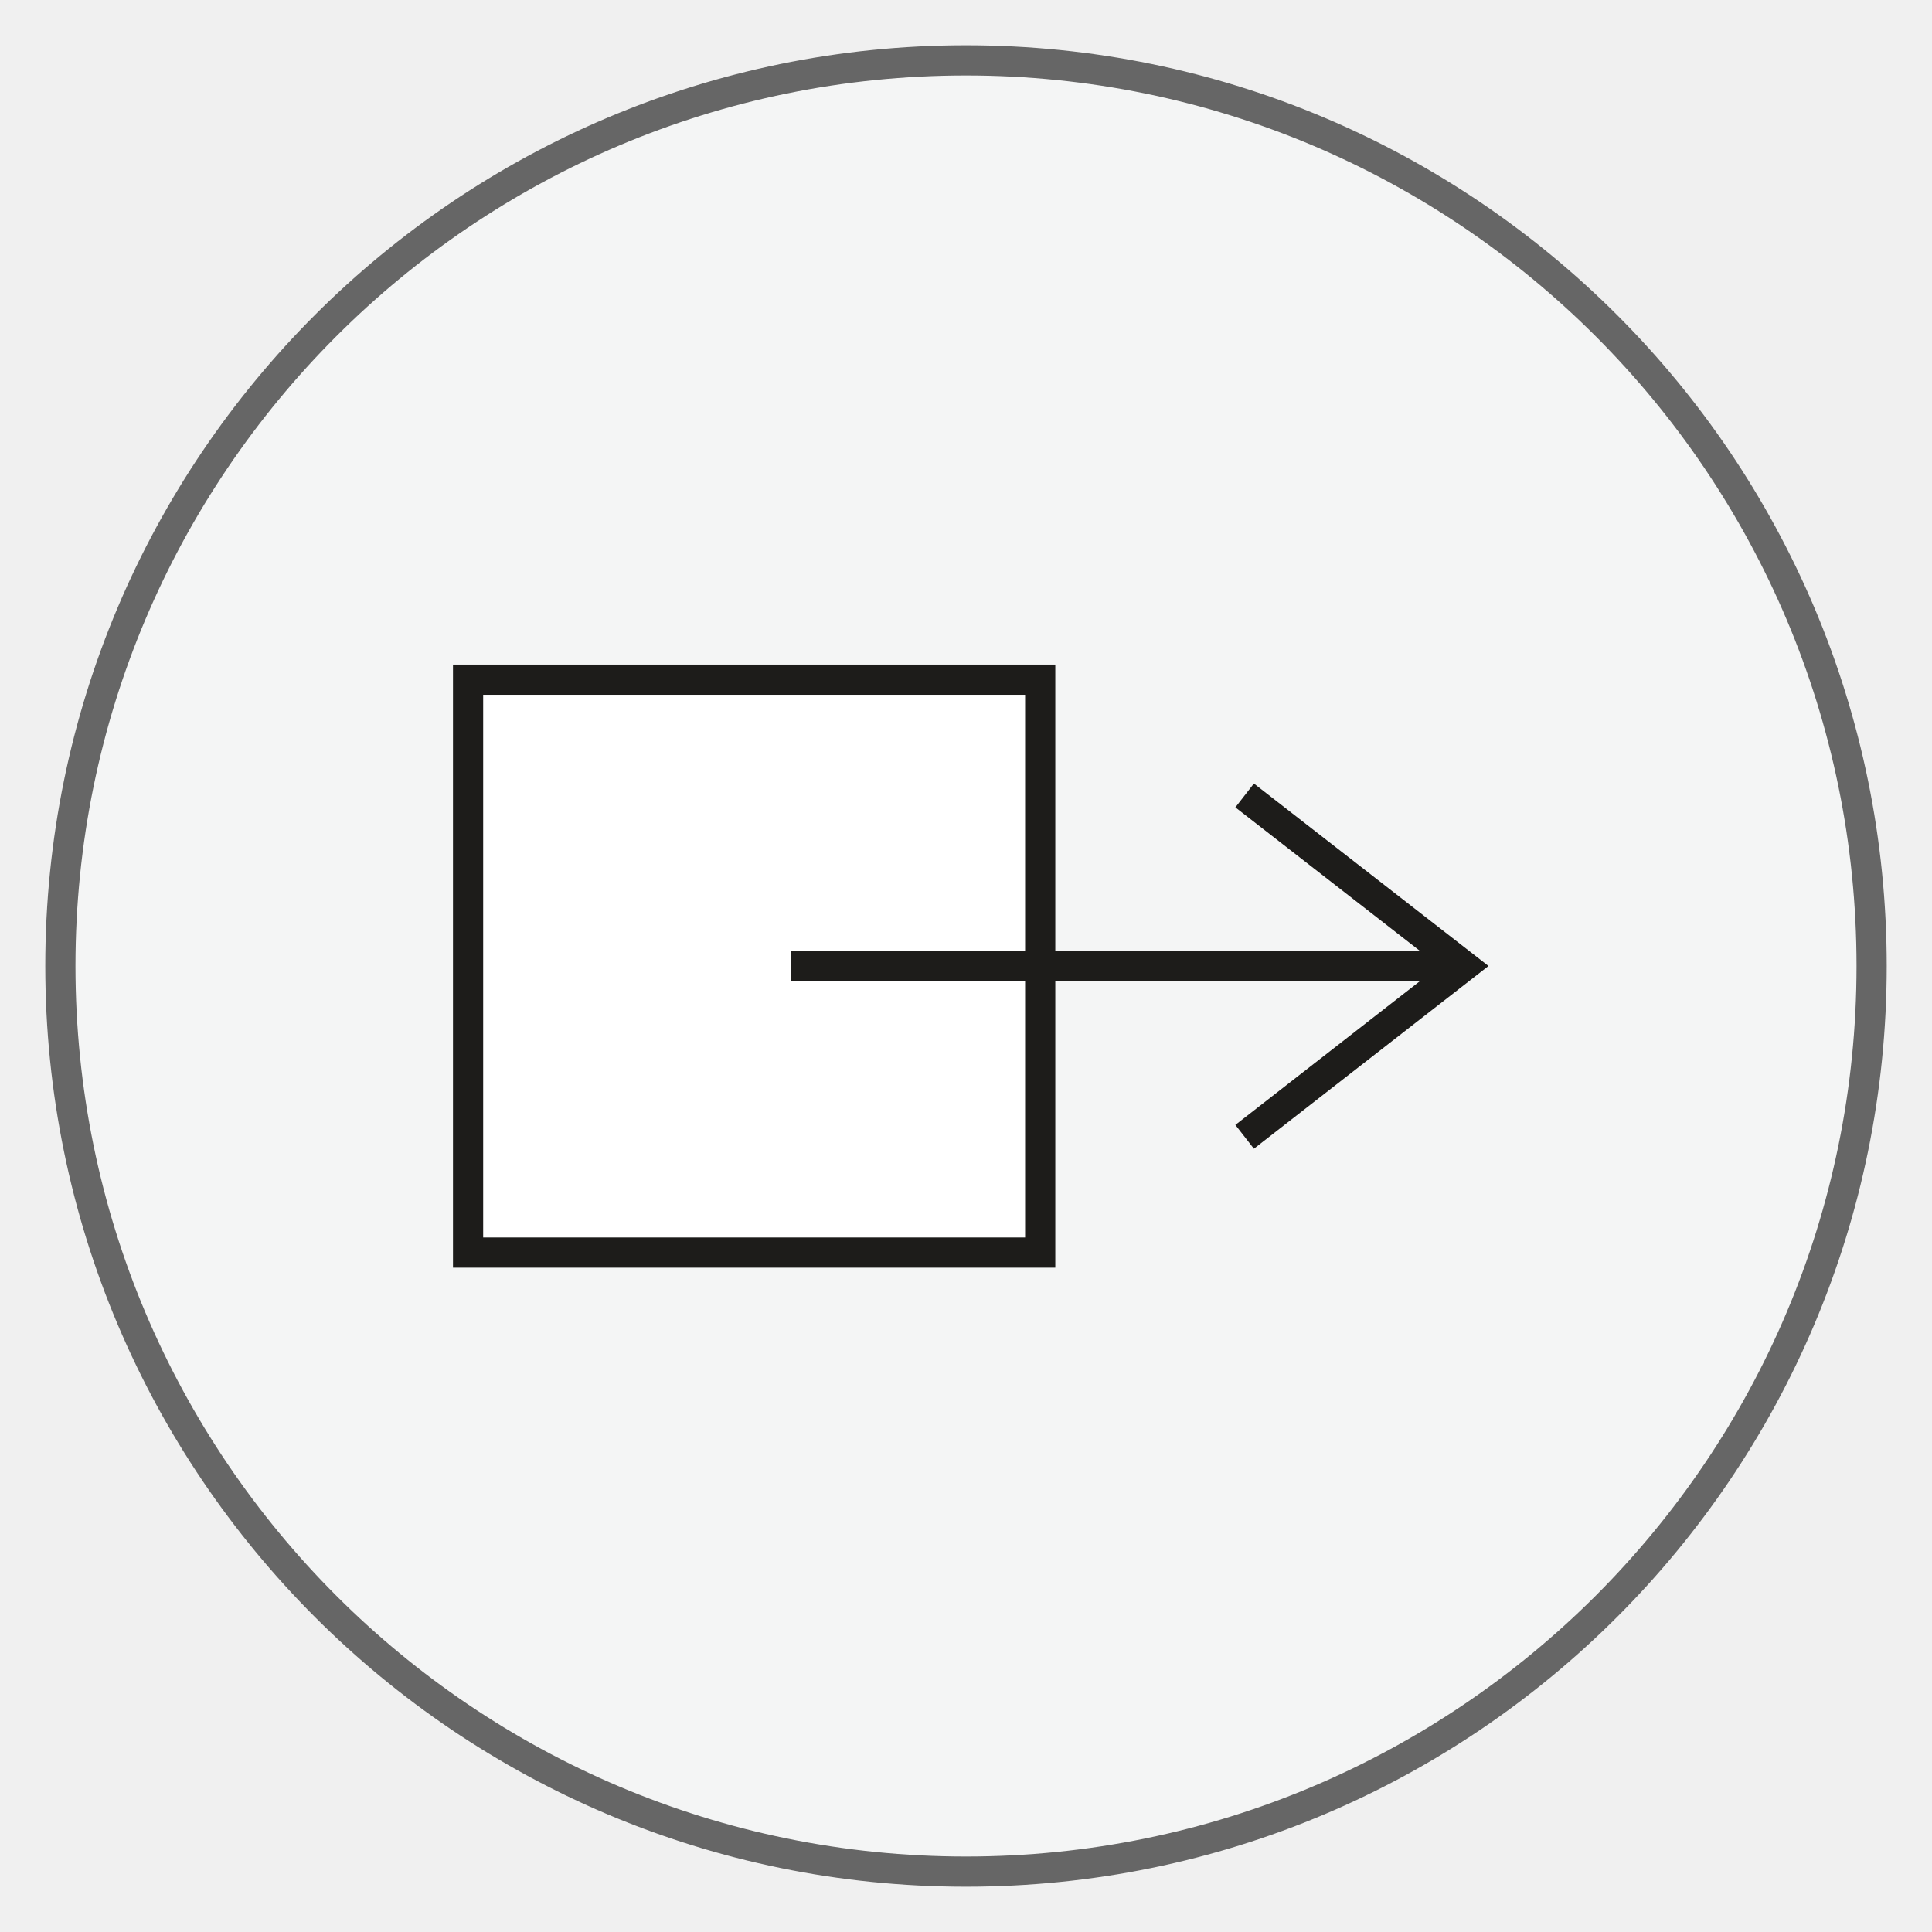
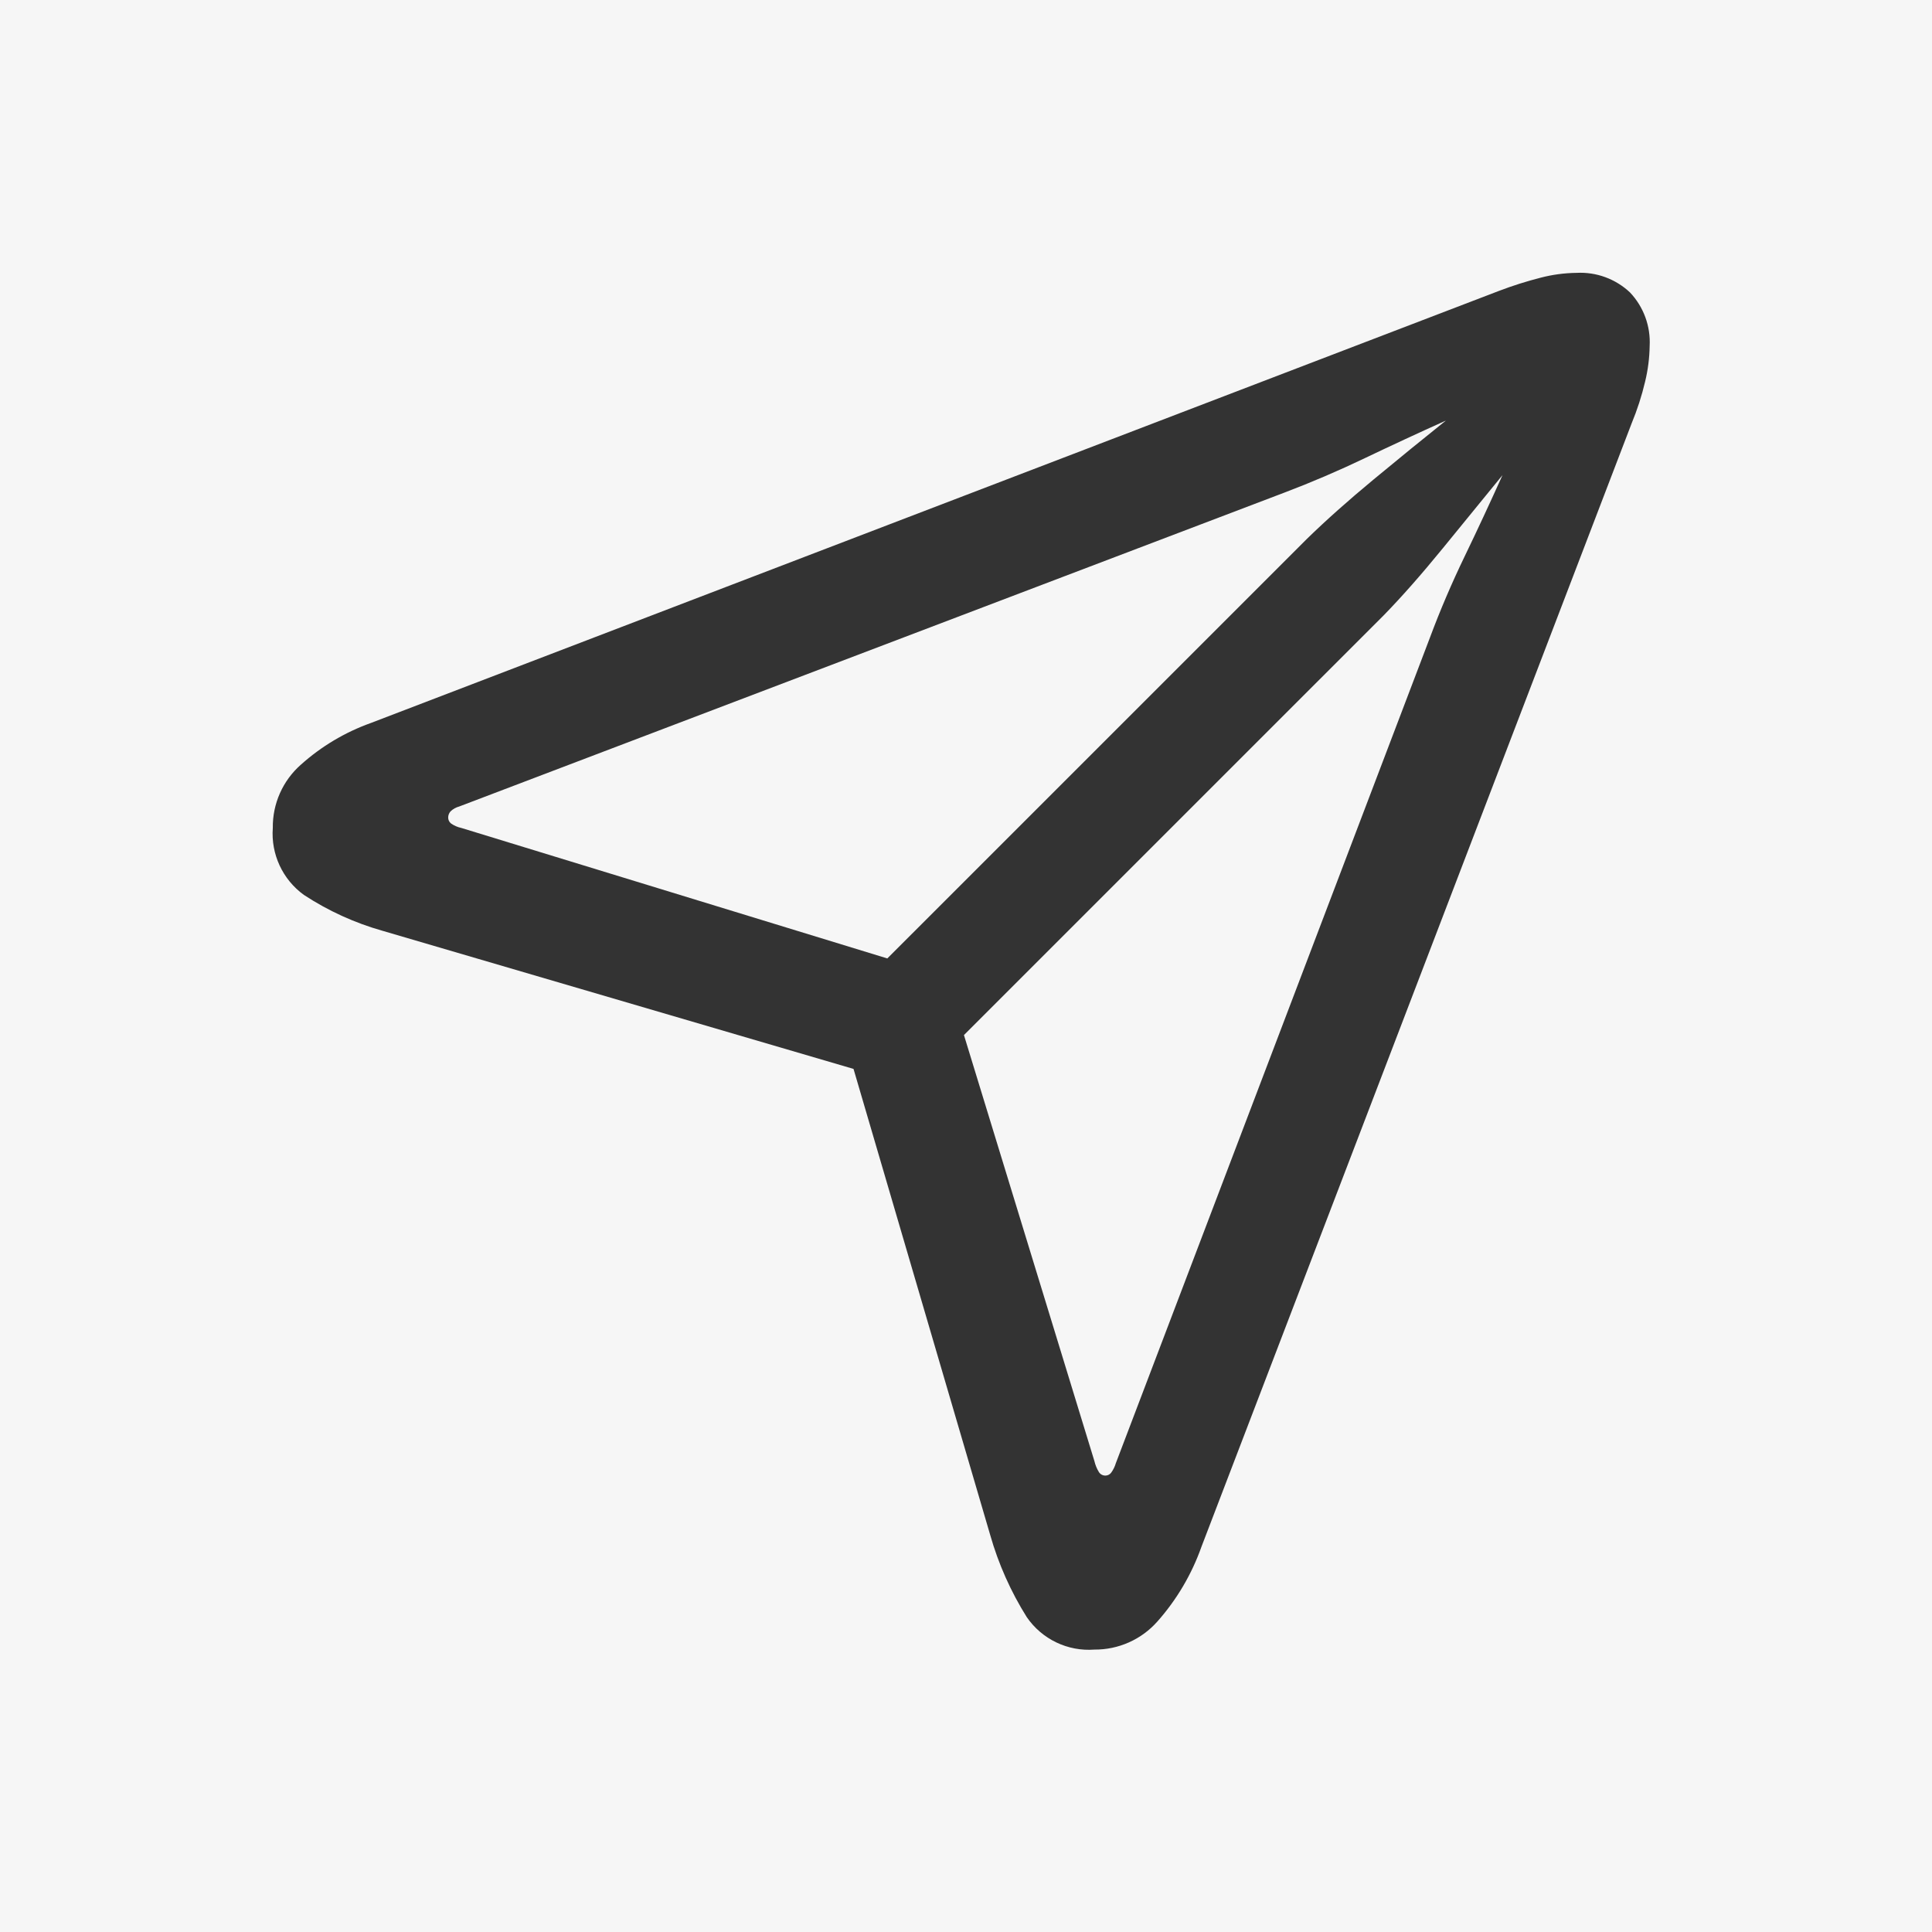
- <svg xmlns="http://www.w3.org/2000/svg" version="1.1" class="icon-release" x="0px" y="0px" width="512px" height="512px" viewBox="0 0 512 512" enable-background="new 0 0 512 512" xml:space="preserve">
-   <circle class="icon-release__circle" fill="#F4F5F5" stroke="#666666" stroke-width="8" cx="256" cy="256" r="240" />
-   <rect x="124.046" y="180.121" fill="#FFFFFF" stroke="#1D1C1A" stroke-width="8" width="151.619" height="151.828" />
-   <line fill="none" stroke="#1D1C1A" stroke-width="8" x1="387.953" y1="256" x2="209.61" y2="256" />
-   <polyline fill="none" stroke="#1D1C1A" stroke-width="8" points="329.842,210.803 387.953,256 329.842,301.267 " />
+ <svg xmlns="http://www.w3.org/2000/svg" width="128" height="128" viewBox="0 0 128 128">
+   <g id="icon-release" transform="translate(-613 -331)">
+     <rect id="矩形_320" data-name="矩形 320" width="128" height="128" transform="translate(613 331)" fill="#f6f6f6" />
+     <path id="路径_183" data-name="路径 183" d="M61.516,11.869a5.511,5.511,0,0,0,4.163-1.853,15,15,0,0,0,2.928-4.963l28.5-74.427A18.071,18.071,0,0,0,98-72.141a10.693,10.693,0,0,0,.3-2.356,4.79,4.79,0,0,0-1.3-3.545,4.79,4.79,0,0,0-3.545-1.3,9.848,9.848,0,0,0-2.379.32,25.429,25.429,0,0,0-2.745.869L13.576-49.52a14.02,14.02,0,0,0-4.643,2.768A5.489,5.489,0,0,0,7.08-42.567,5.011,5.011,0,0,0,9.139-38.13a18.858,18.858,0,0,0,5.215,2.379l31.2,9.149L54.609,4.276a21.1,21.1,0,0,0,2.424,5.444A4.982,4.982,0,0,0,61.516,11.869ZM47.793-33.921,19.568-42.567a1.837,1.837,0,0,1-.686-.3.5.5,0,0,1-.183-.389.609.609,0,0,1,.16-.412,1.31,1.31,0,0,1,.572-.32L74.142-64.8q2.653-1.006,5.284-2.264T84.8-69.556q-2.287,1.83-4.8,3.911t-4.391,3.911ZM62.248.341a.5.5,0,0,1-.435-.229,2.462,2.462,0,0,1-.3-.732L52.87-28.844,80.683-56.656q1.784-1.83,3.911-4.437l3.957-4.849q-1.235,2.745-2.516,5.4t-2.287,5.352L62.934-.482a2.116,2.116,0,0,1-.3.618A.478.478,0,0,1,62.248.341Z" transform="translate(623.994 428.42)" fill="#333" />
+   </g>
</svg>
